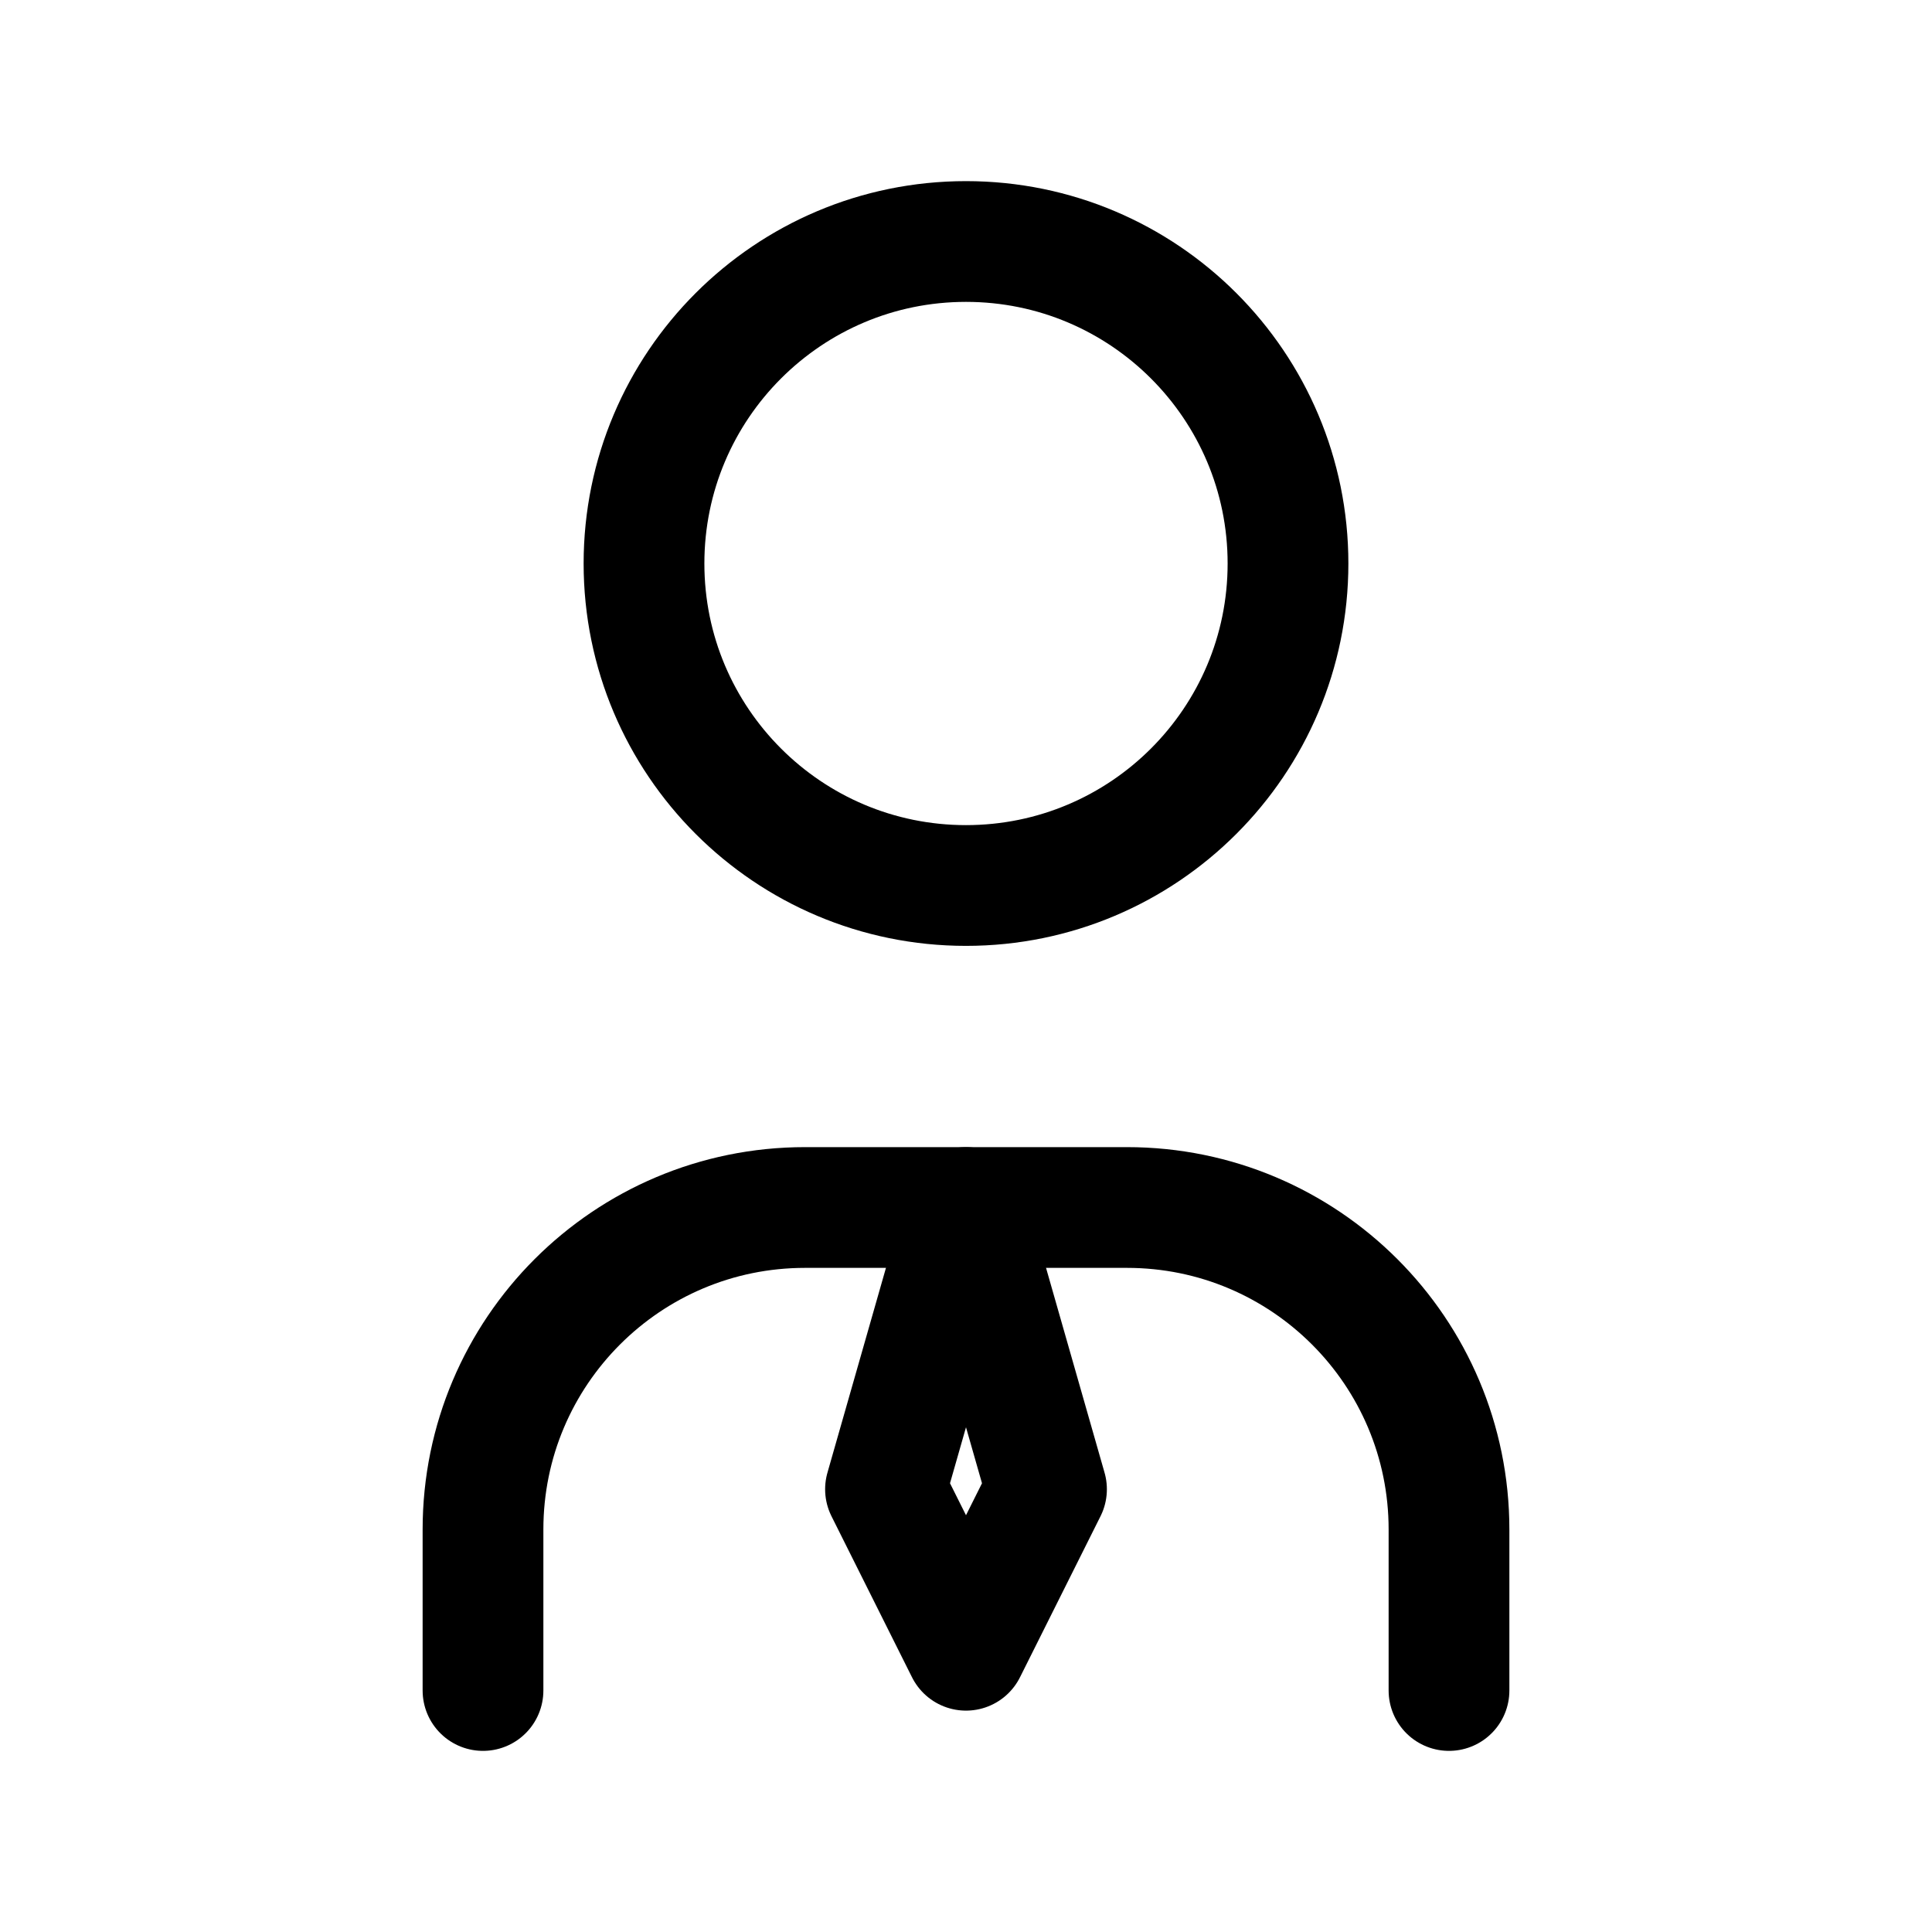
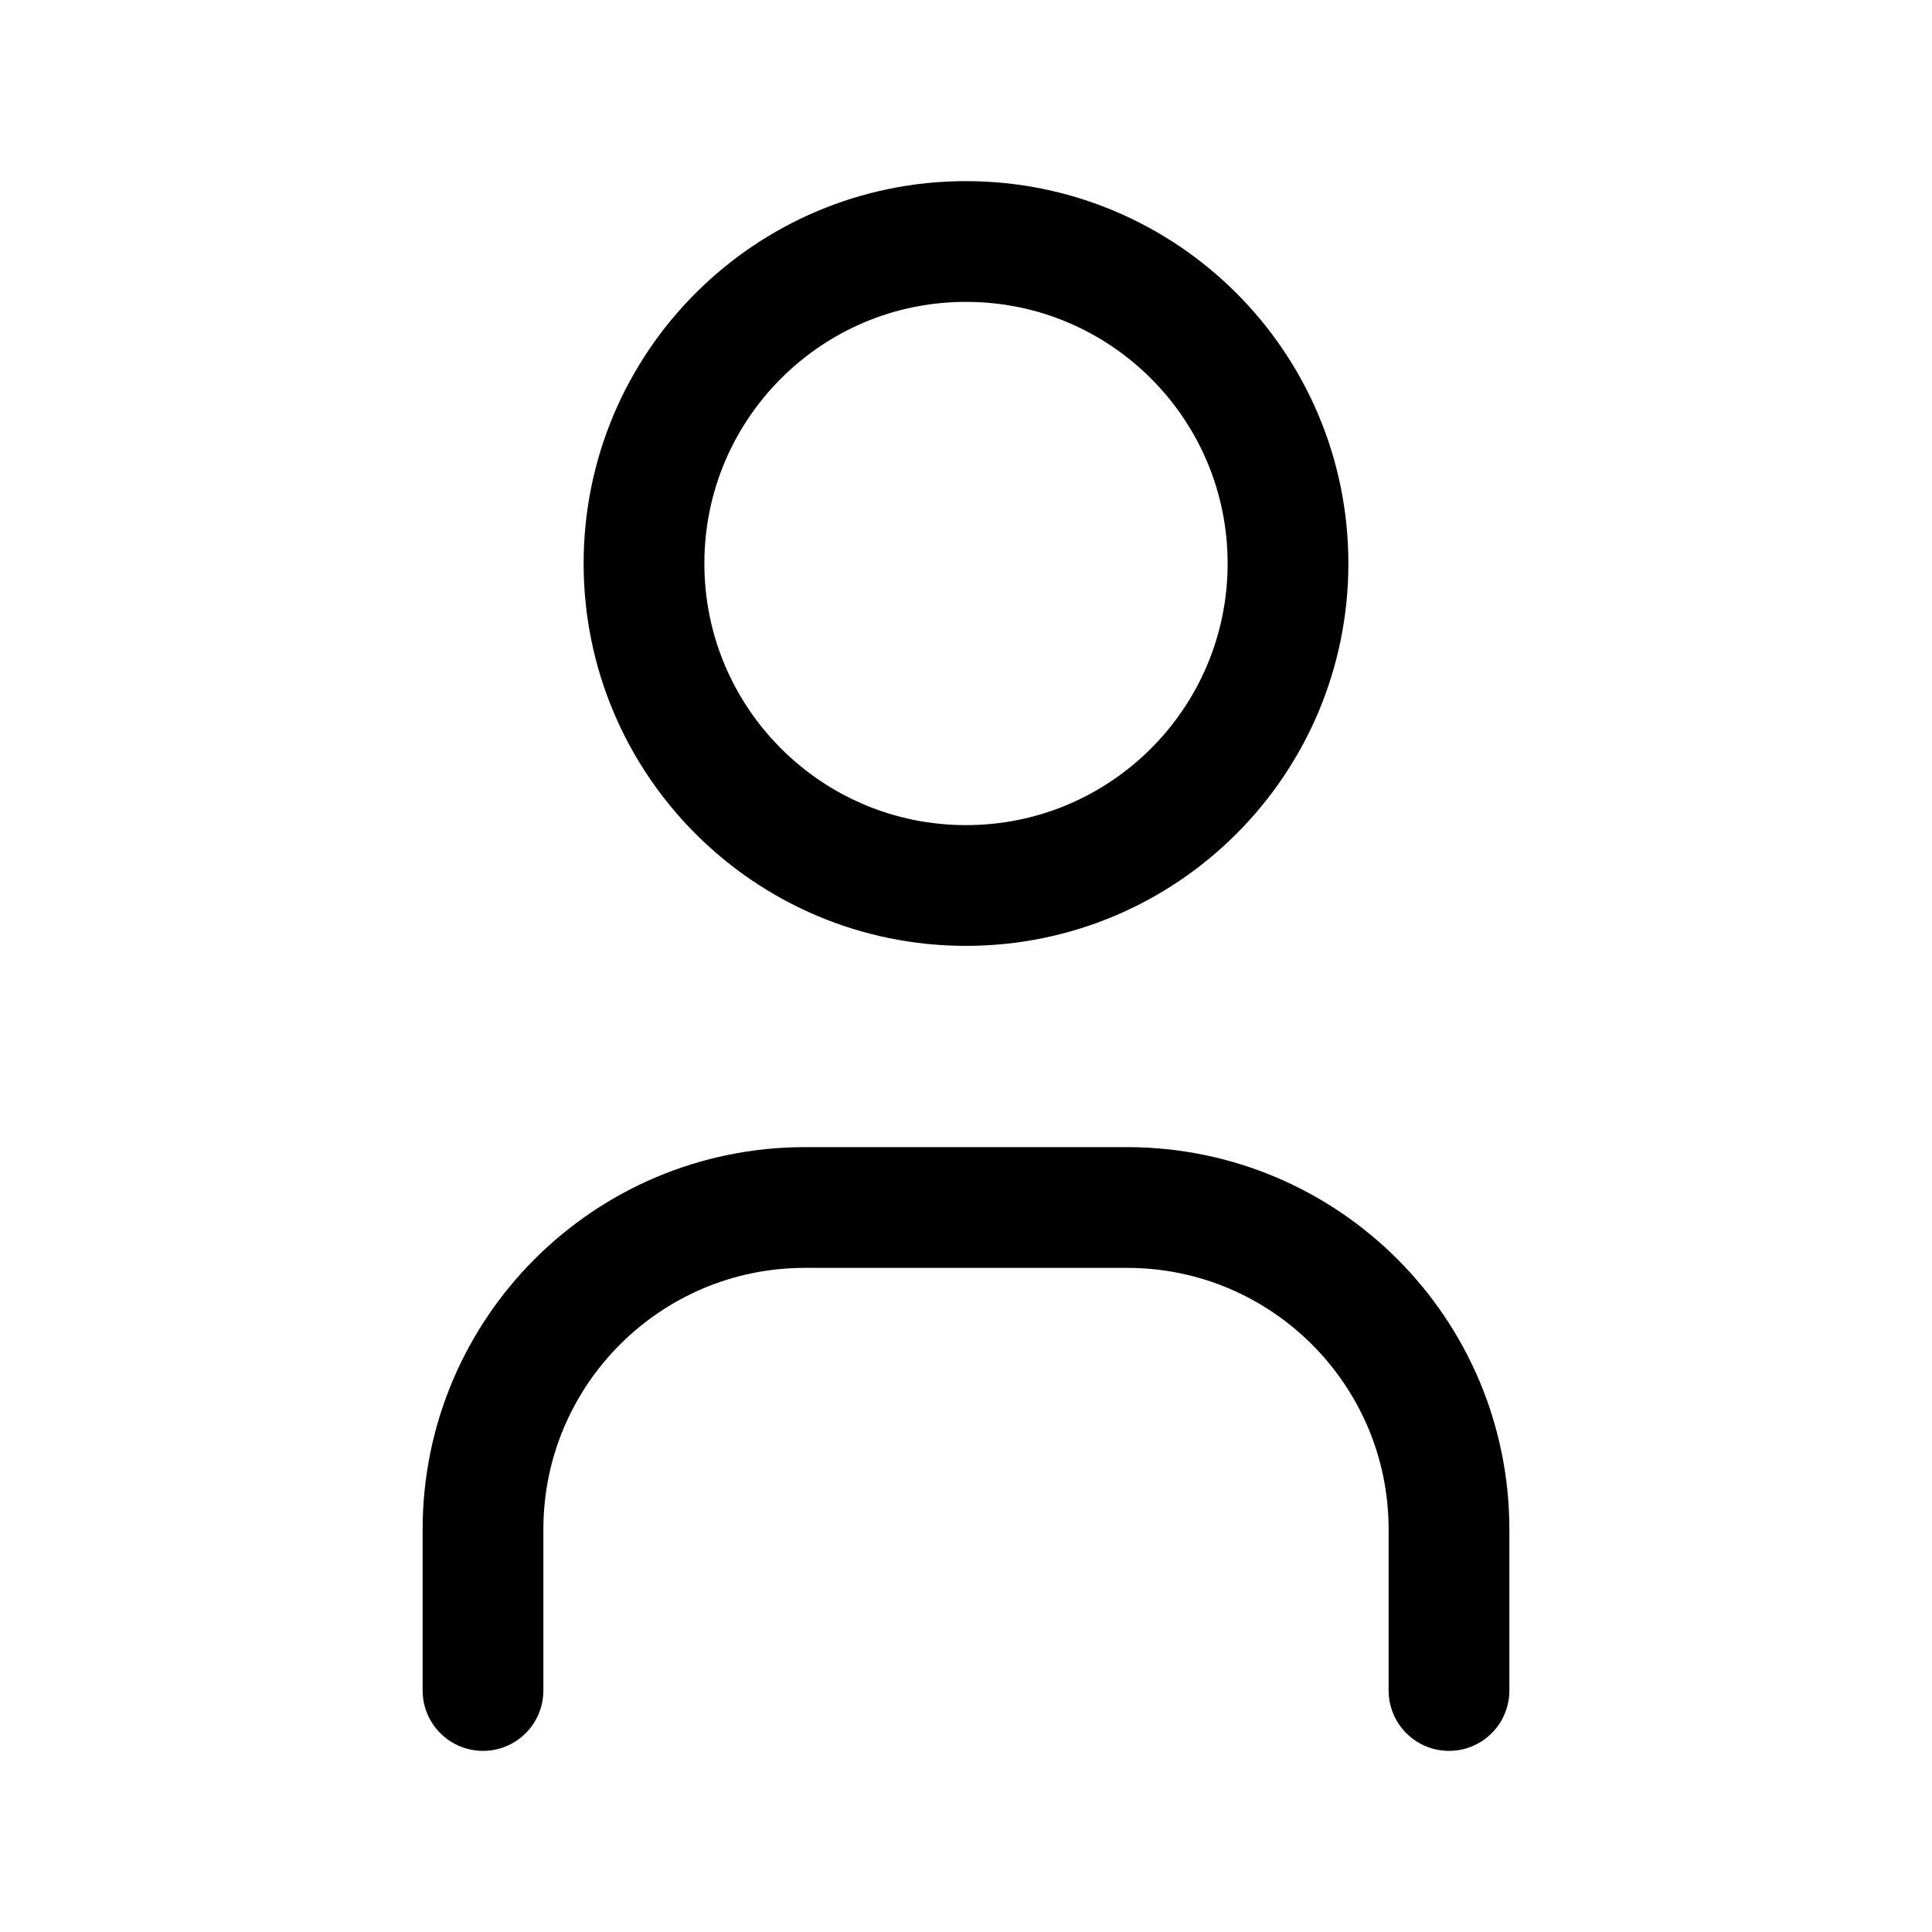
<svg xmlns="http://www.w3.org/2000/svg" viewBox="0 0 24 24" fill="none" stroke="currentColor" stroke-width="1.5" stroke-linecap="round" stroke-linejoin="round">
  <circle cx="12" cy="7" r="4" />
  <path d="M6 21v-2a4 4 0 0 1 4-4h4a4 4 0 0 1 4 4v2" />
-   <path d="M12 15l-1 3.5 1 2 1-2-1-3.5z" />
</svg>
